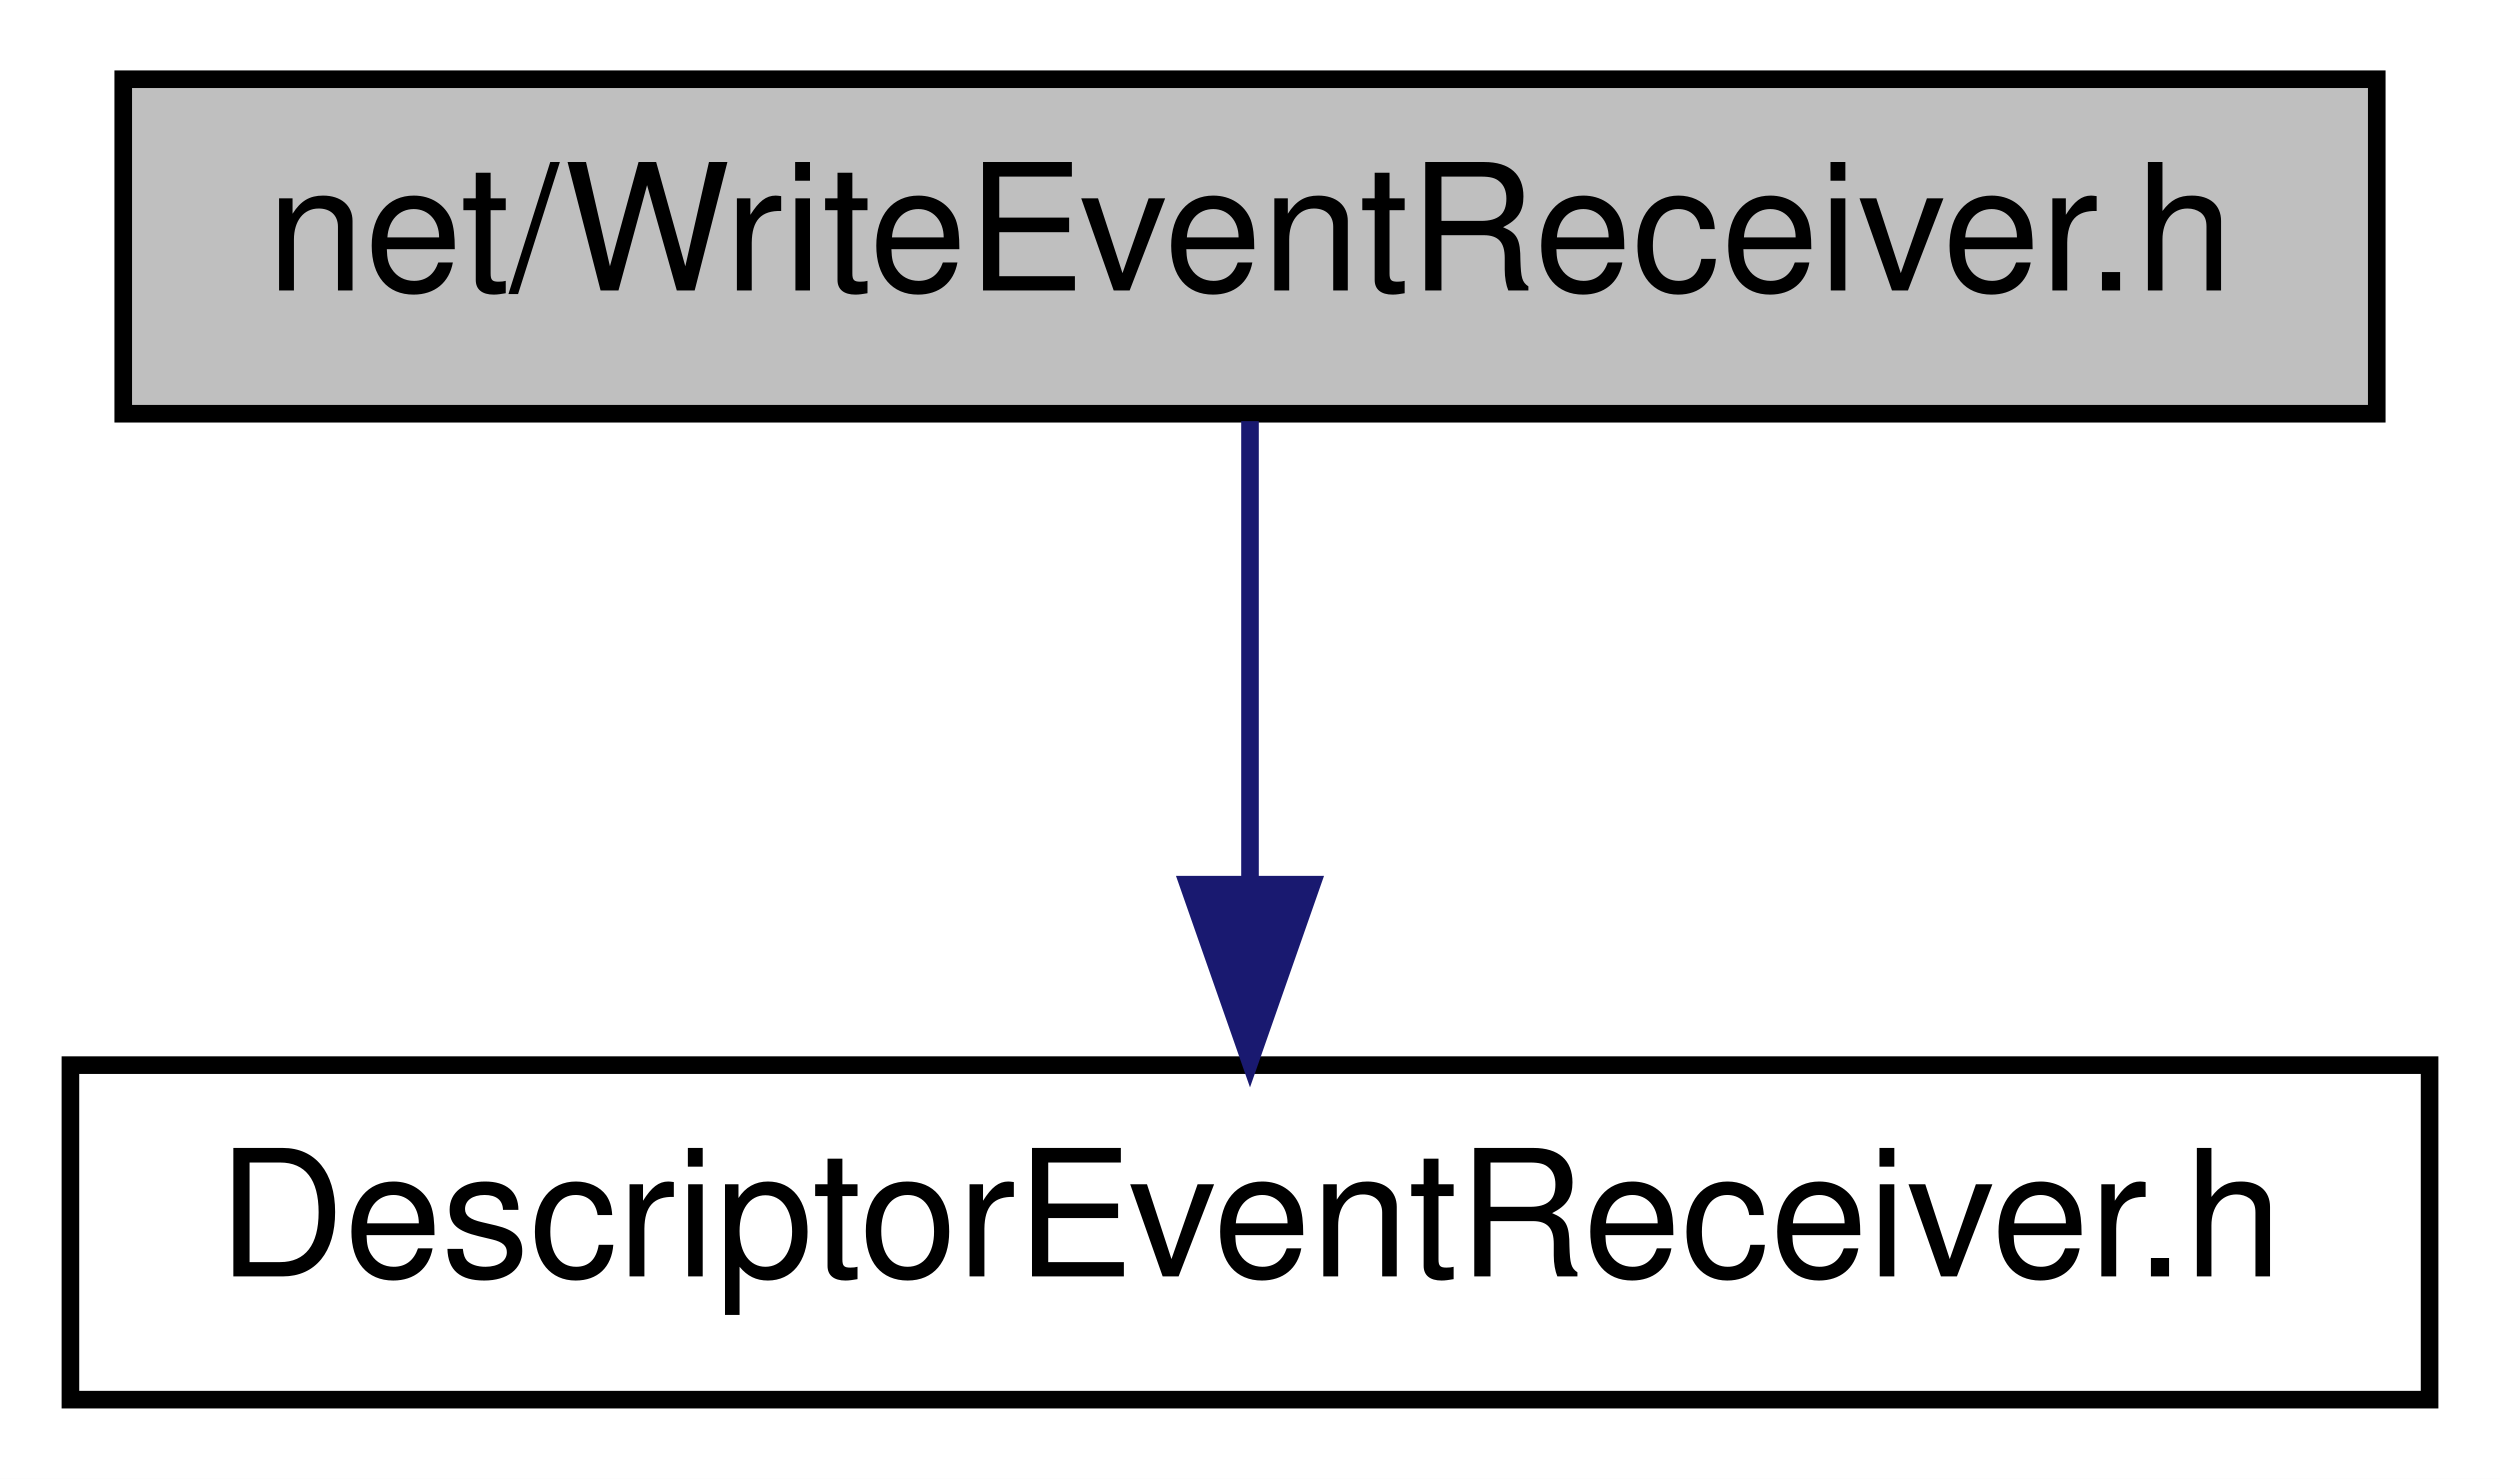
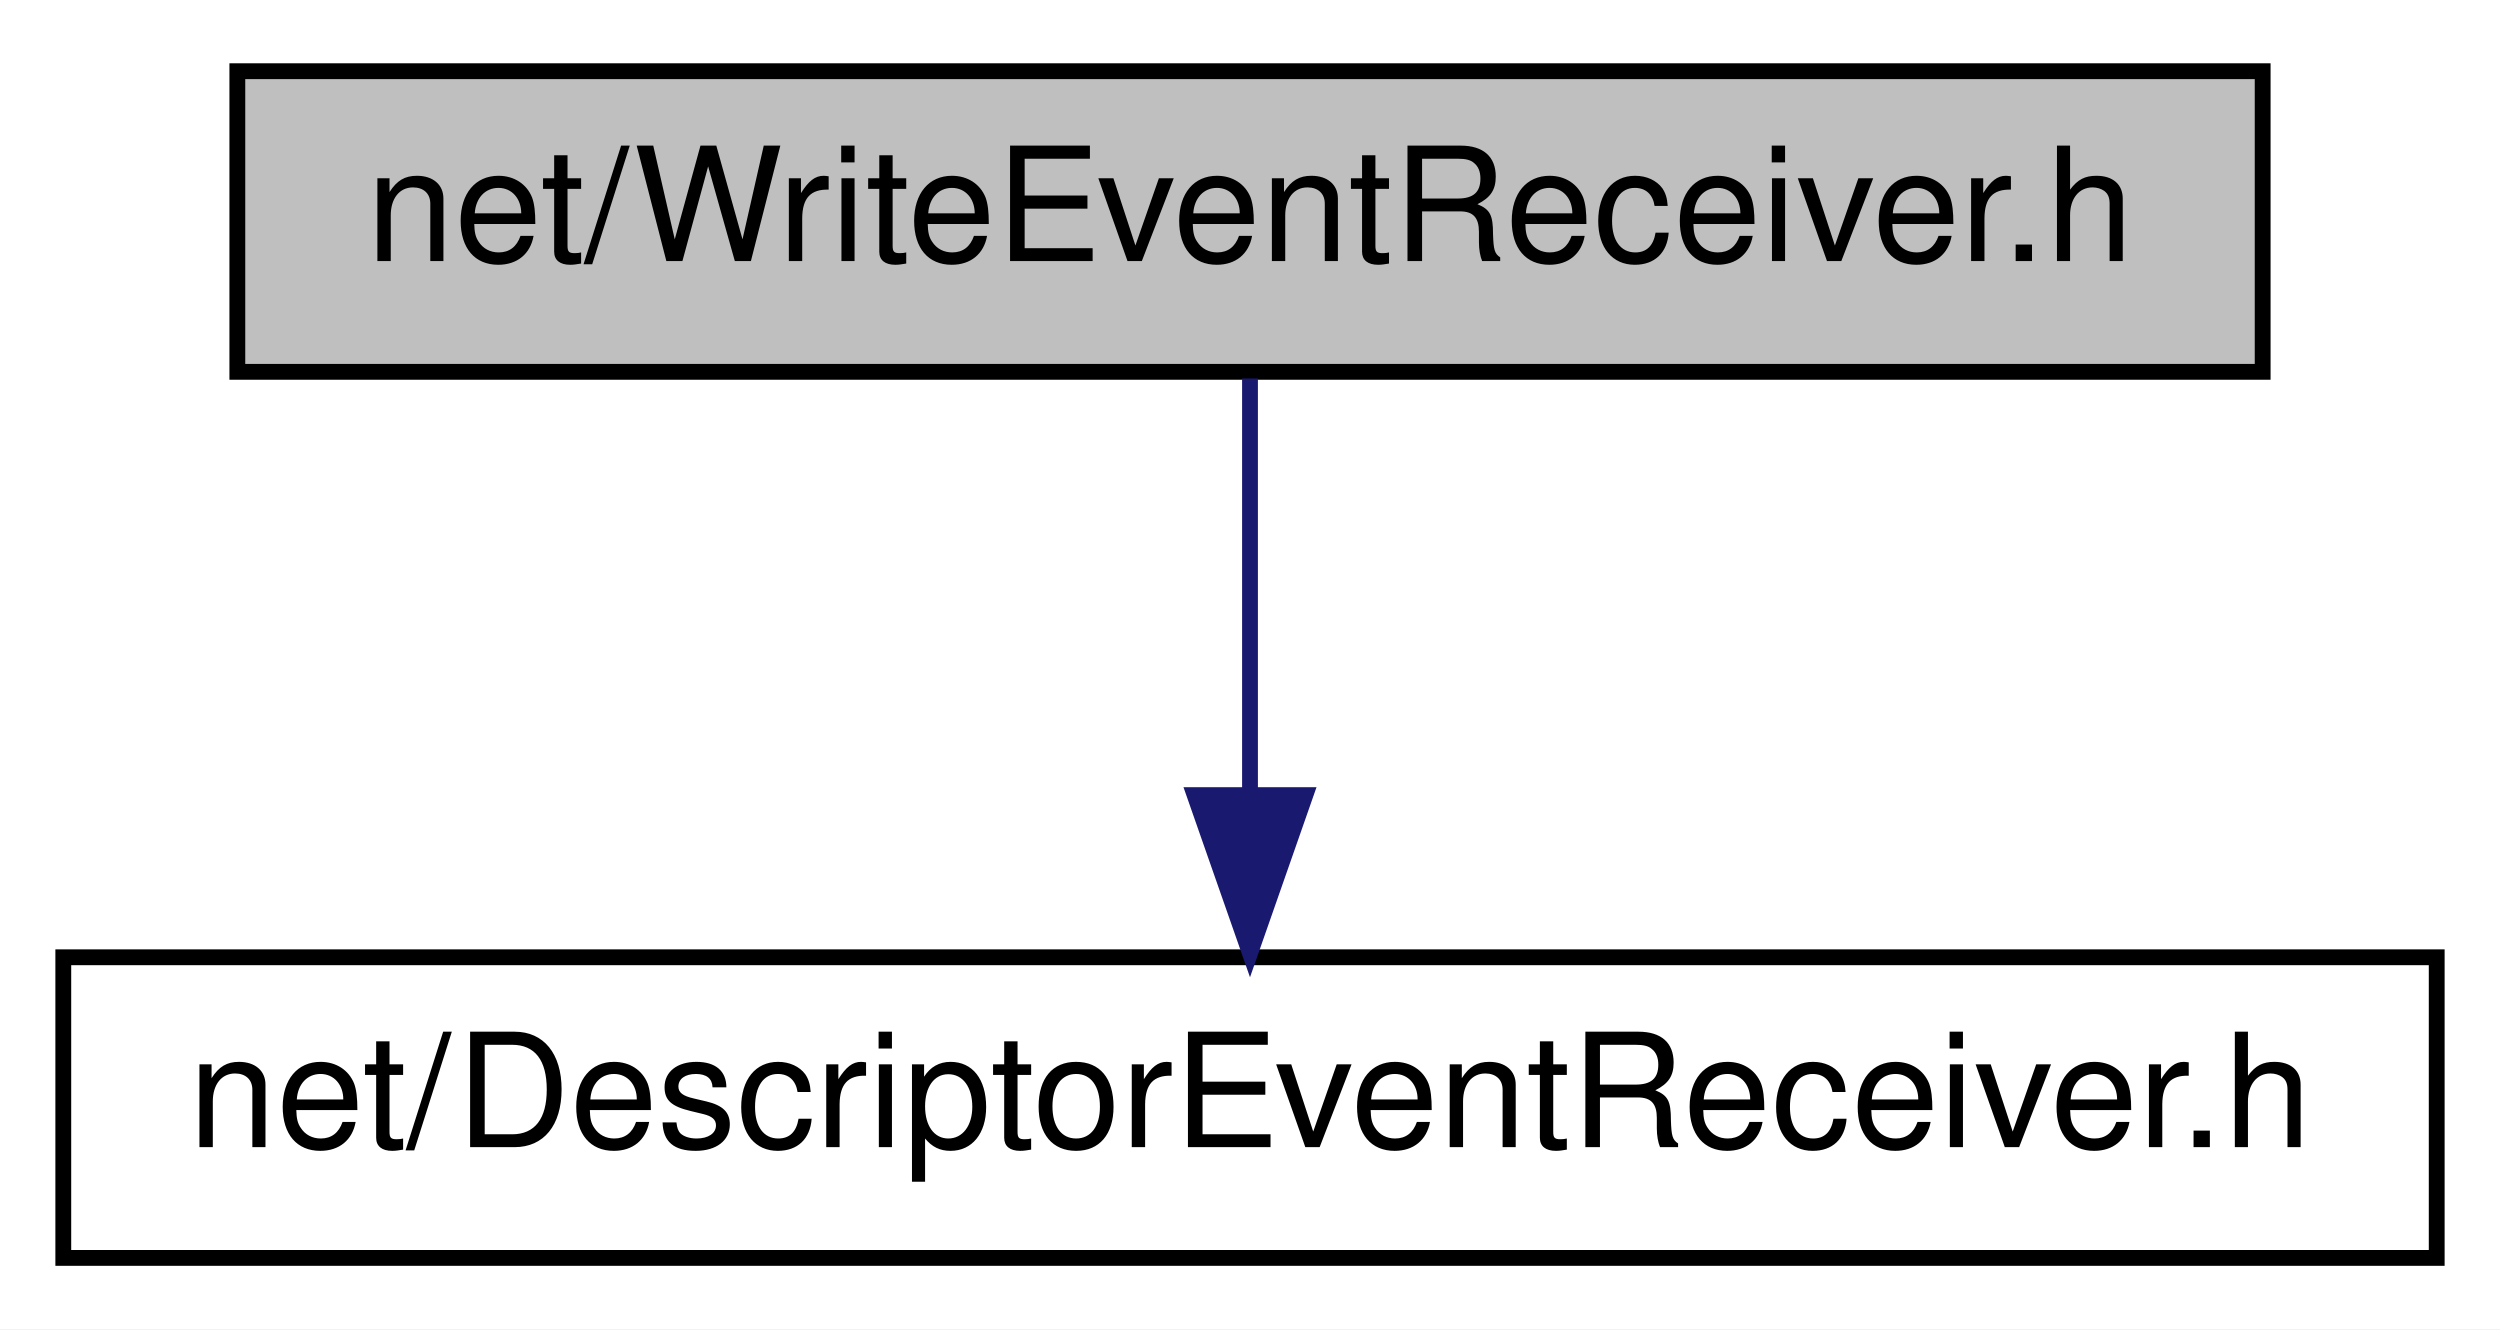
- <svg xmlns="http://www.w3.org/2000/svg" xmlns:xlink="http://www.w3.org/1999/xlink" width="142pt" height="84pt" viewBox="0.00 0.00 142.00 84.00">
+ <svg xmlns="http://www.w3.org/2000/svg" xmlns:xlink="http://www.w3.org/1999/xlink" width="158pt" height="84pt" viewBox="0.00 0.00 158.00 84.00">
  <g id="graph0" class="graph" transform="scale(1 1) rotate(0) translate(4 80)">
-     <polygon fill="white" stroke="transparent" points="-4,4 -4,-80 138,-80 138,4 -4,4" />
+     <polygon fill="white" stroke="transparent" points="-4,4 -4,-80 154,-80 154,4 -4,4" />
    <g id="node1" class="node">
      <g id="a_node1">
        <a xlink:title=" ">
-           <polygon fill="#bfbfbf" stroke="black" points="3,-56.5 3,-75.5 131,-75.5 131,-56.5 3,-56.5" />
-           <text text-anchor="middle" x="67" y="-63.5" font-family="Helvetica,sans-Serif" font-size="10.00">net/WriteEventReceiver.h</text>
+           <polygon fill="#bfbfbf" stroke="black" points="11,-56.5 11,-75.5 139,-75.5 139,-56.5 11,-56.5" />
+           <text text-anchor="middle" x="75" y="-63.5" font-family="Helvetica,sans-Serif" font-size="10.00">net/WriteEventReceiver.h</text>
        </a>
      </g>
    </g>
    <g id="node2" class="node">
      <g id="a_node2">
        <a xlink:href="_descriptor_event_receiver_8h.html" target="_top" xlink:title=" ">
-           <polygon fill="white" stroke="black" points="0,-0.5 0,-19.5 134,-19.5 134,-0.5 0,-0.5" />
-           <text text-anchor="middle" x="67" y="-7.5" font-family="Helvetica,sans-Serif" font-size="10.00">DescriptorEventReceiver.h</text>
+           <polygon fill="white" stroke="black" points="0,-0.5 0,-19.5 150,-19.5 150,-0.5 0,-0.5" />
+           <text text-anchor="middle" x="75" y="-7.5" font-family="Helvetica,sans-Serif" font-size="10.00">net/DescriptorEventReceiver.h</text>
        </a>
      </g>
    </g>
    <g id="edge1" class="edge">
-       <path fill="none" stroke="midnightblue" d="M67,-56.08C67,-49.01 67,-38.86 67,-29.99" />
-       <polygon fill="midnightblue" stroke="midnightblue" points="70.5,-29.75 67,-19.75 63.5,-29.75 70.5,-29.75" />
+       <path fill="none" stroke="midnightblue" d="M75,-56.08C75,-49.01 75,-38.86 75,-29.99" />
+       <polygon fill="midnightblue" stroke="midnightblue" points="78.5,-29.75 75,-19.75 71.5,-29.75 78.5,-29.75" />
    </g>
  </g>
</svg>
